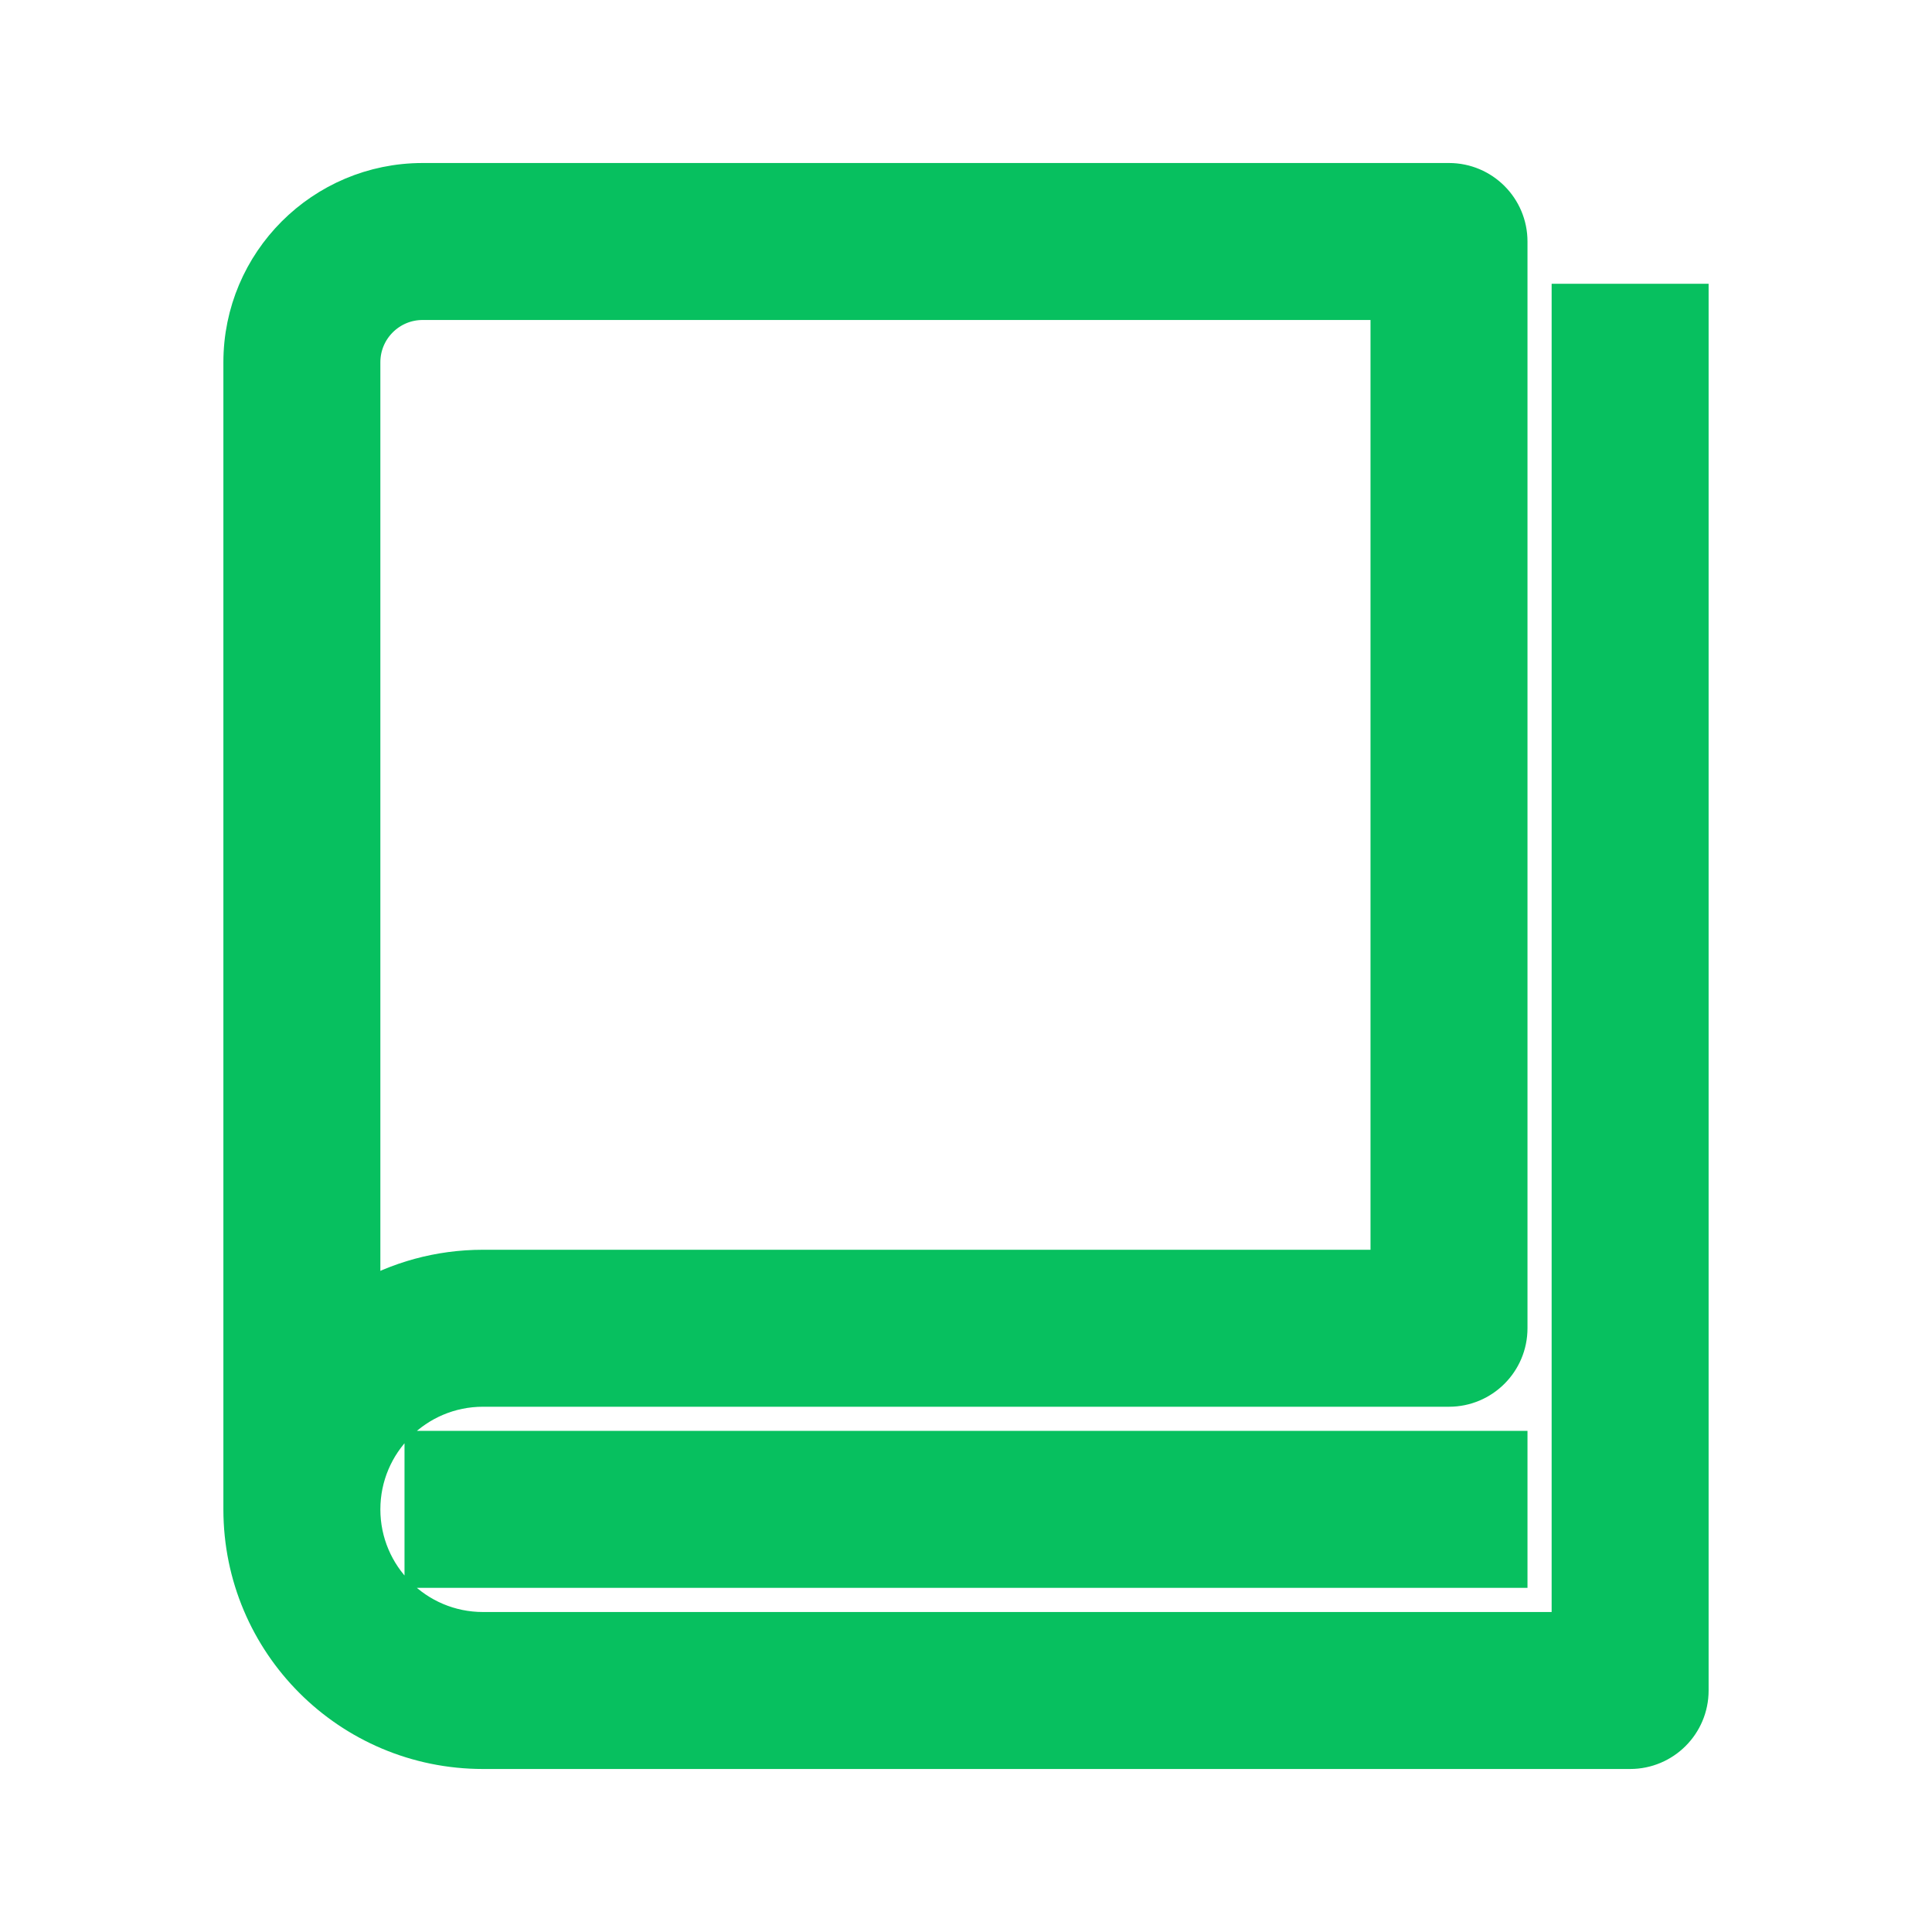
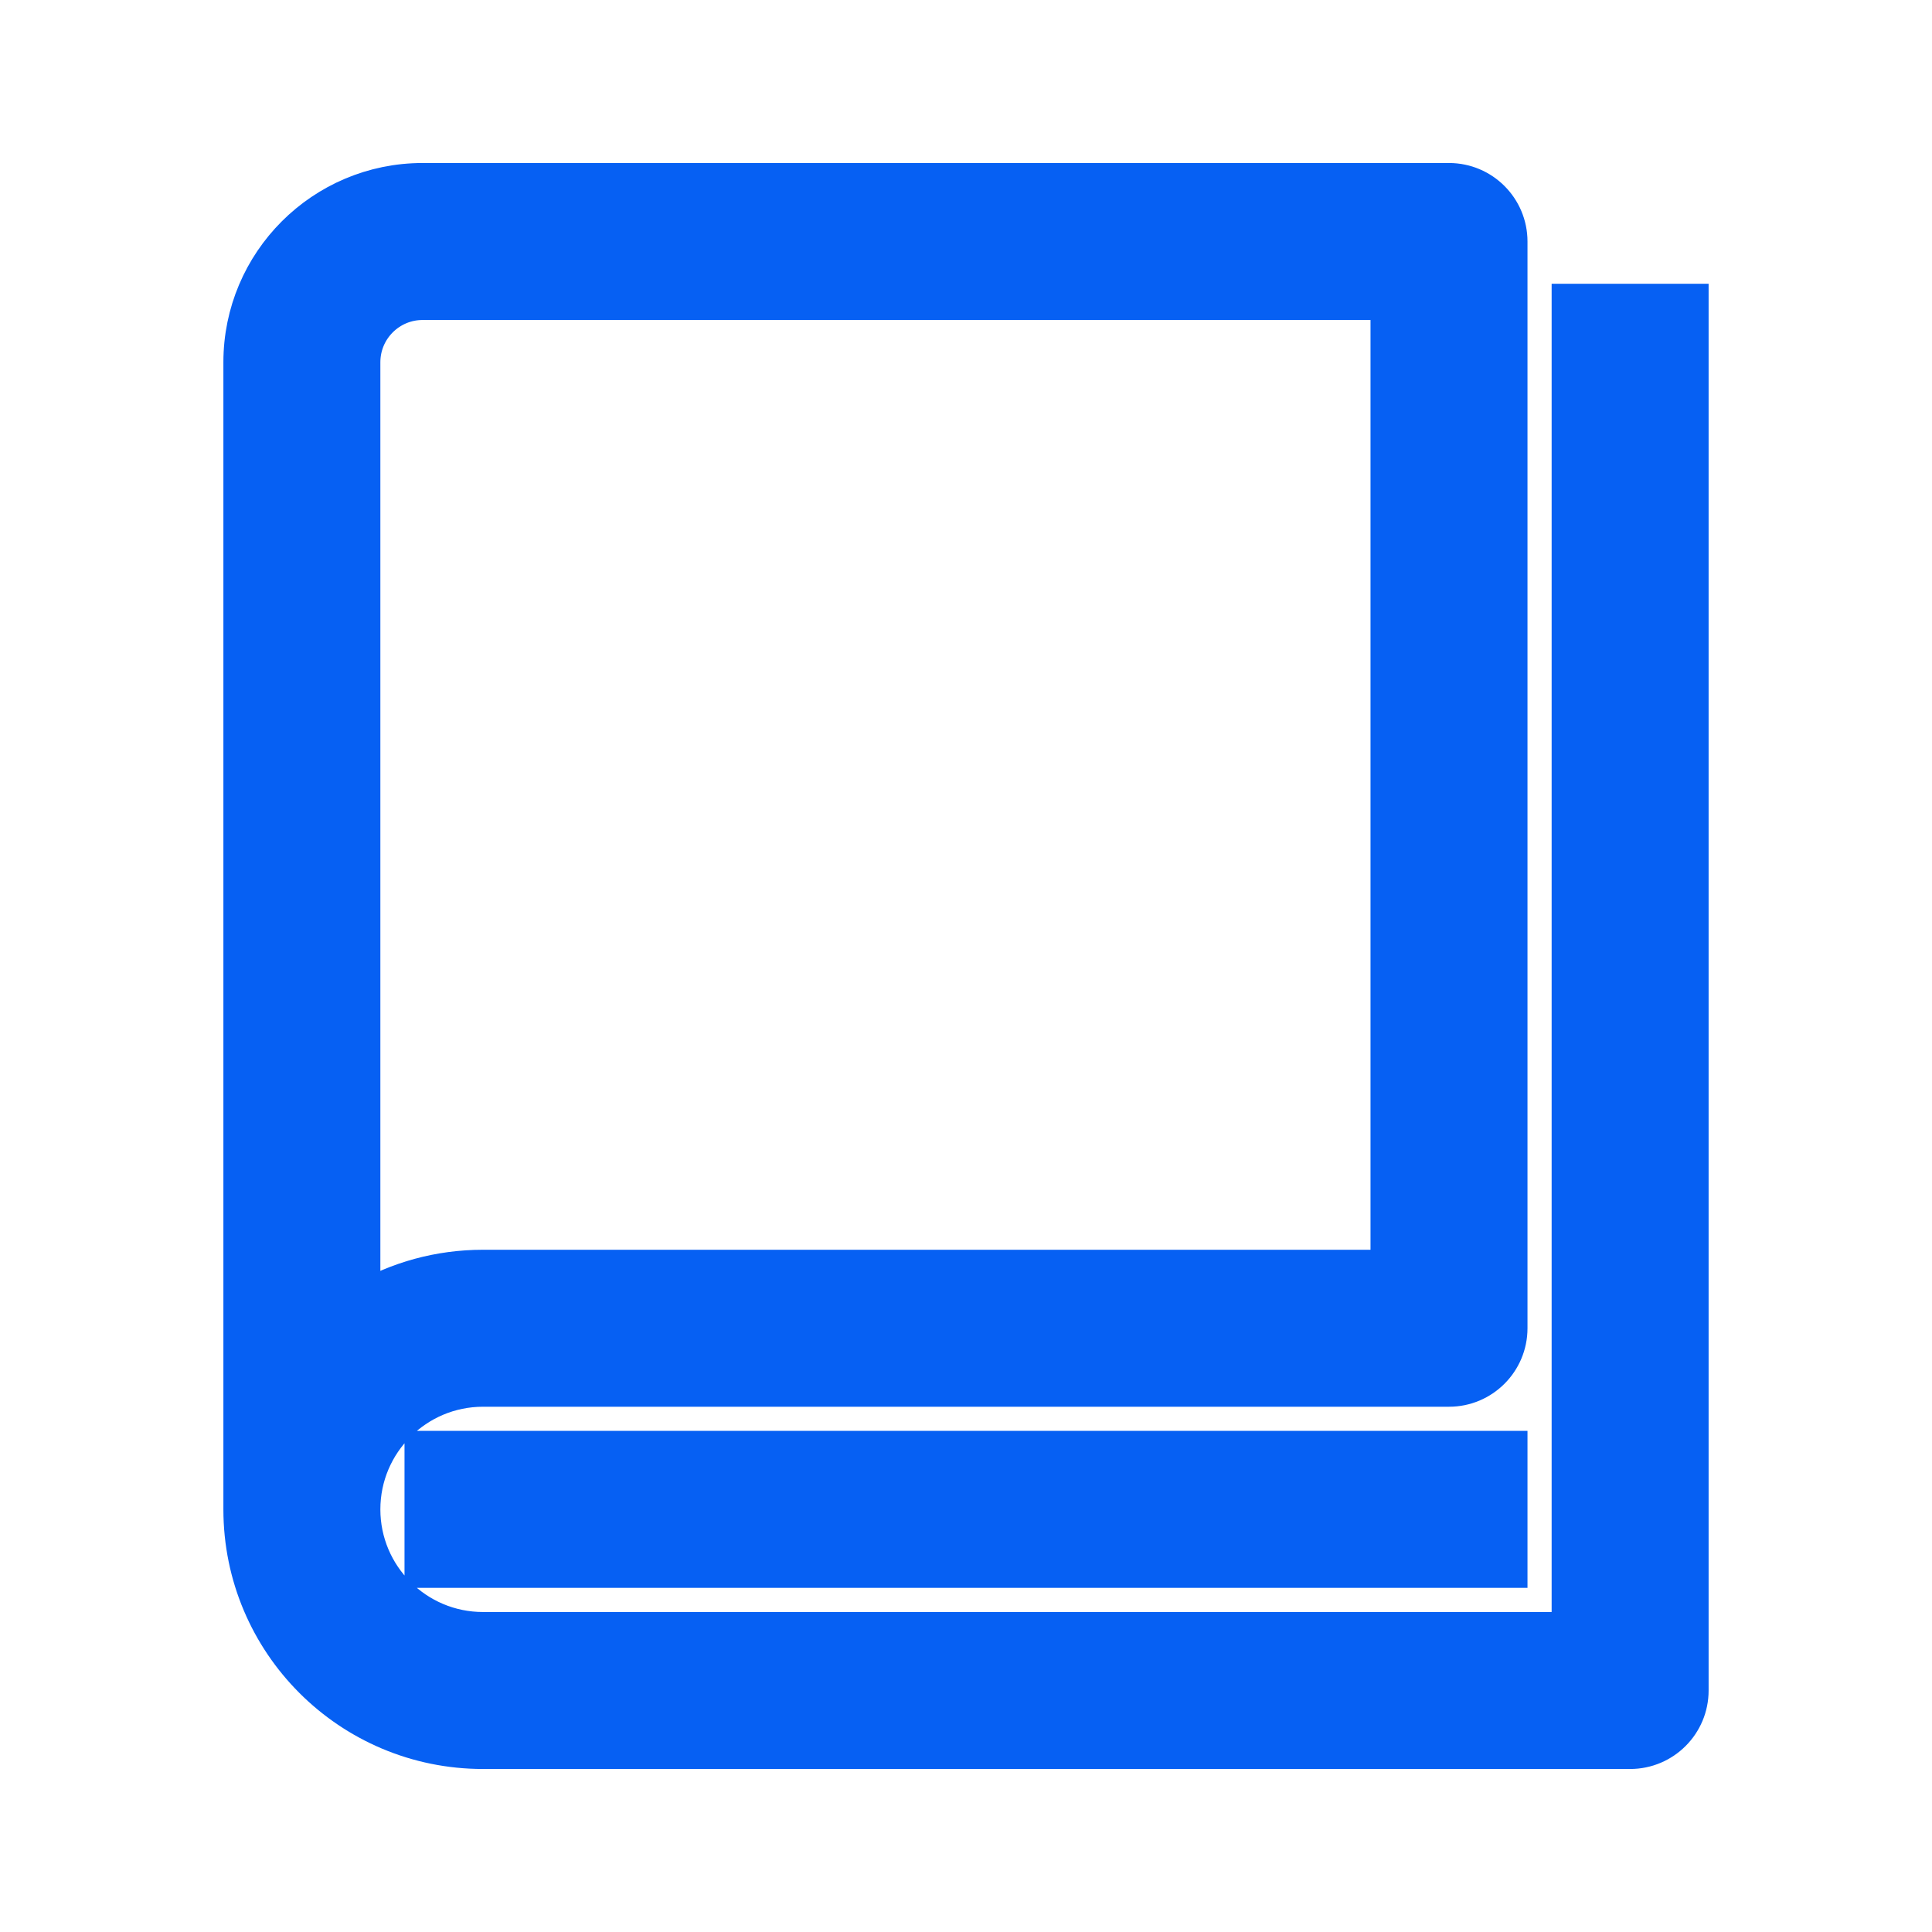
<svg xmlns="http://www.w3.org/2000/svg" fill="none" viewBox="0 0 16 16" width="128" height="128">
-   <path fill-rule="evenodd" clip-rule="evenodd" d="M2 3C2 2.172 2.672 1.5 3.5 1.5H12C12.276 1.5 12.5 1.724 12.5 2V11C12.5 11.276 12.276 11.5 12 11.5H4C3.448 11.5 3 11.948 3 12.5C3 13.052 3.448 13.5 4 13.5H13V2.5H14V14C14 14.276 13.776 14.5 13.5 14.5H4C2.895 14.5 2 13.605 2 12.5V3ZM3 10.768C3.294 10.597 3.636 10.5 4 10.5H11.5V2.5H3.5C3.224 2.5 3 2.724 3 3V10.768ZM12.5 13H3.5V12H12.5V13Z" fill="#07C05F" stroke="#07C05F" stroke-width="0.3" />
+   <path fill-rule="evenodd" clip-rule="evenodd" d="M2 3C2 2.172 2.672 1.5 3.5 1.5H12C12.276 1.5 12.5 1.724 12.5 2V11C12.5 11.276 12.276 11.5 12 11.5H4C3.448 11.5 3 11.948 3 12.5C3 13.052 3.448 13.5 4 13.5H13V2.5H14V14C14 14.276 13.776 14.5 13.5 14.5H4C2.895 14.5 2 13.605 2 12.5V3ZM3 10.768C3.294 10.597 3.636 10.5 4 10.5H11.5V2.5H3.5C3.224 2.5 3 2.724 3 3V10.768ZM12.5 13H3.5V12H12.5V13Z" fill="#0660F3" stroke="#0660F3" stroke-width="0.3" />
</svg>
